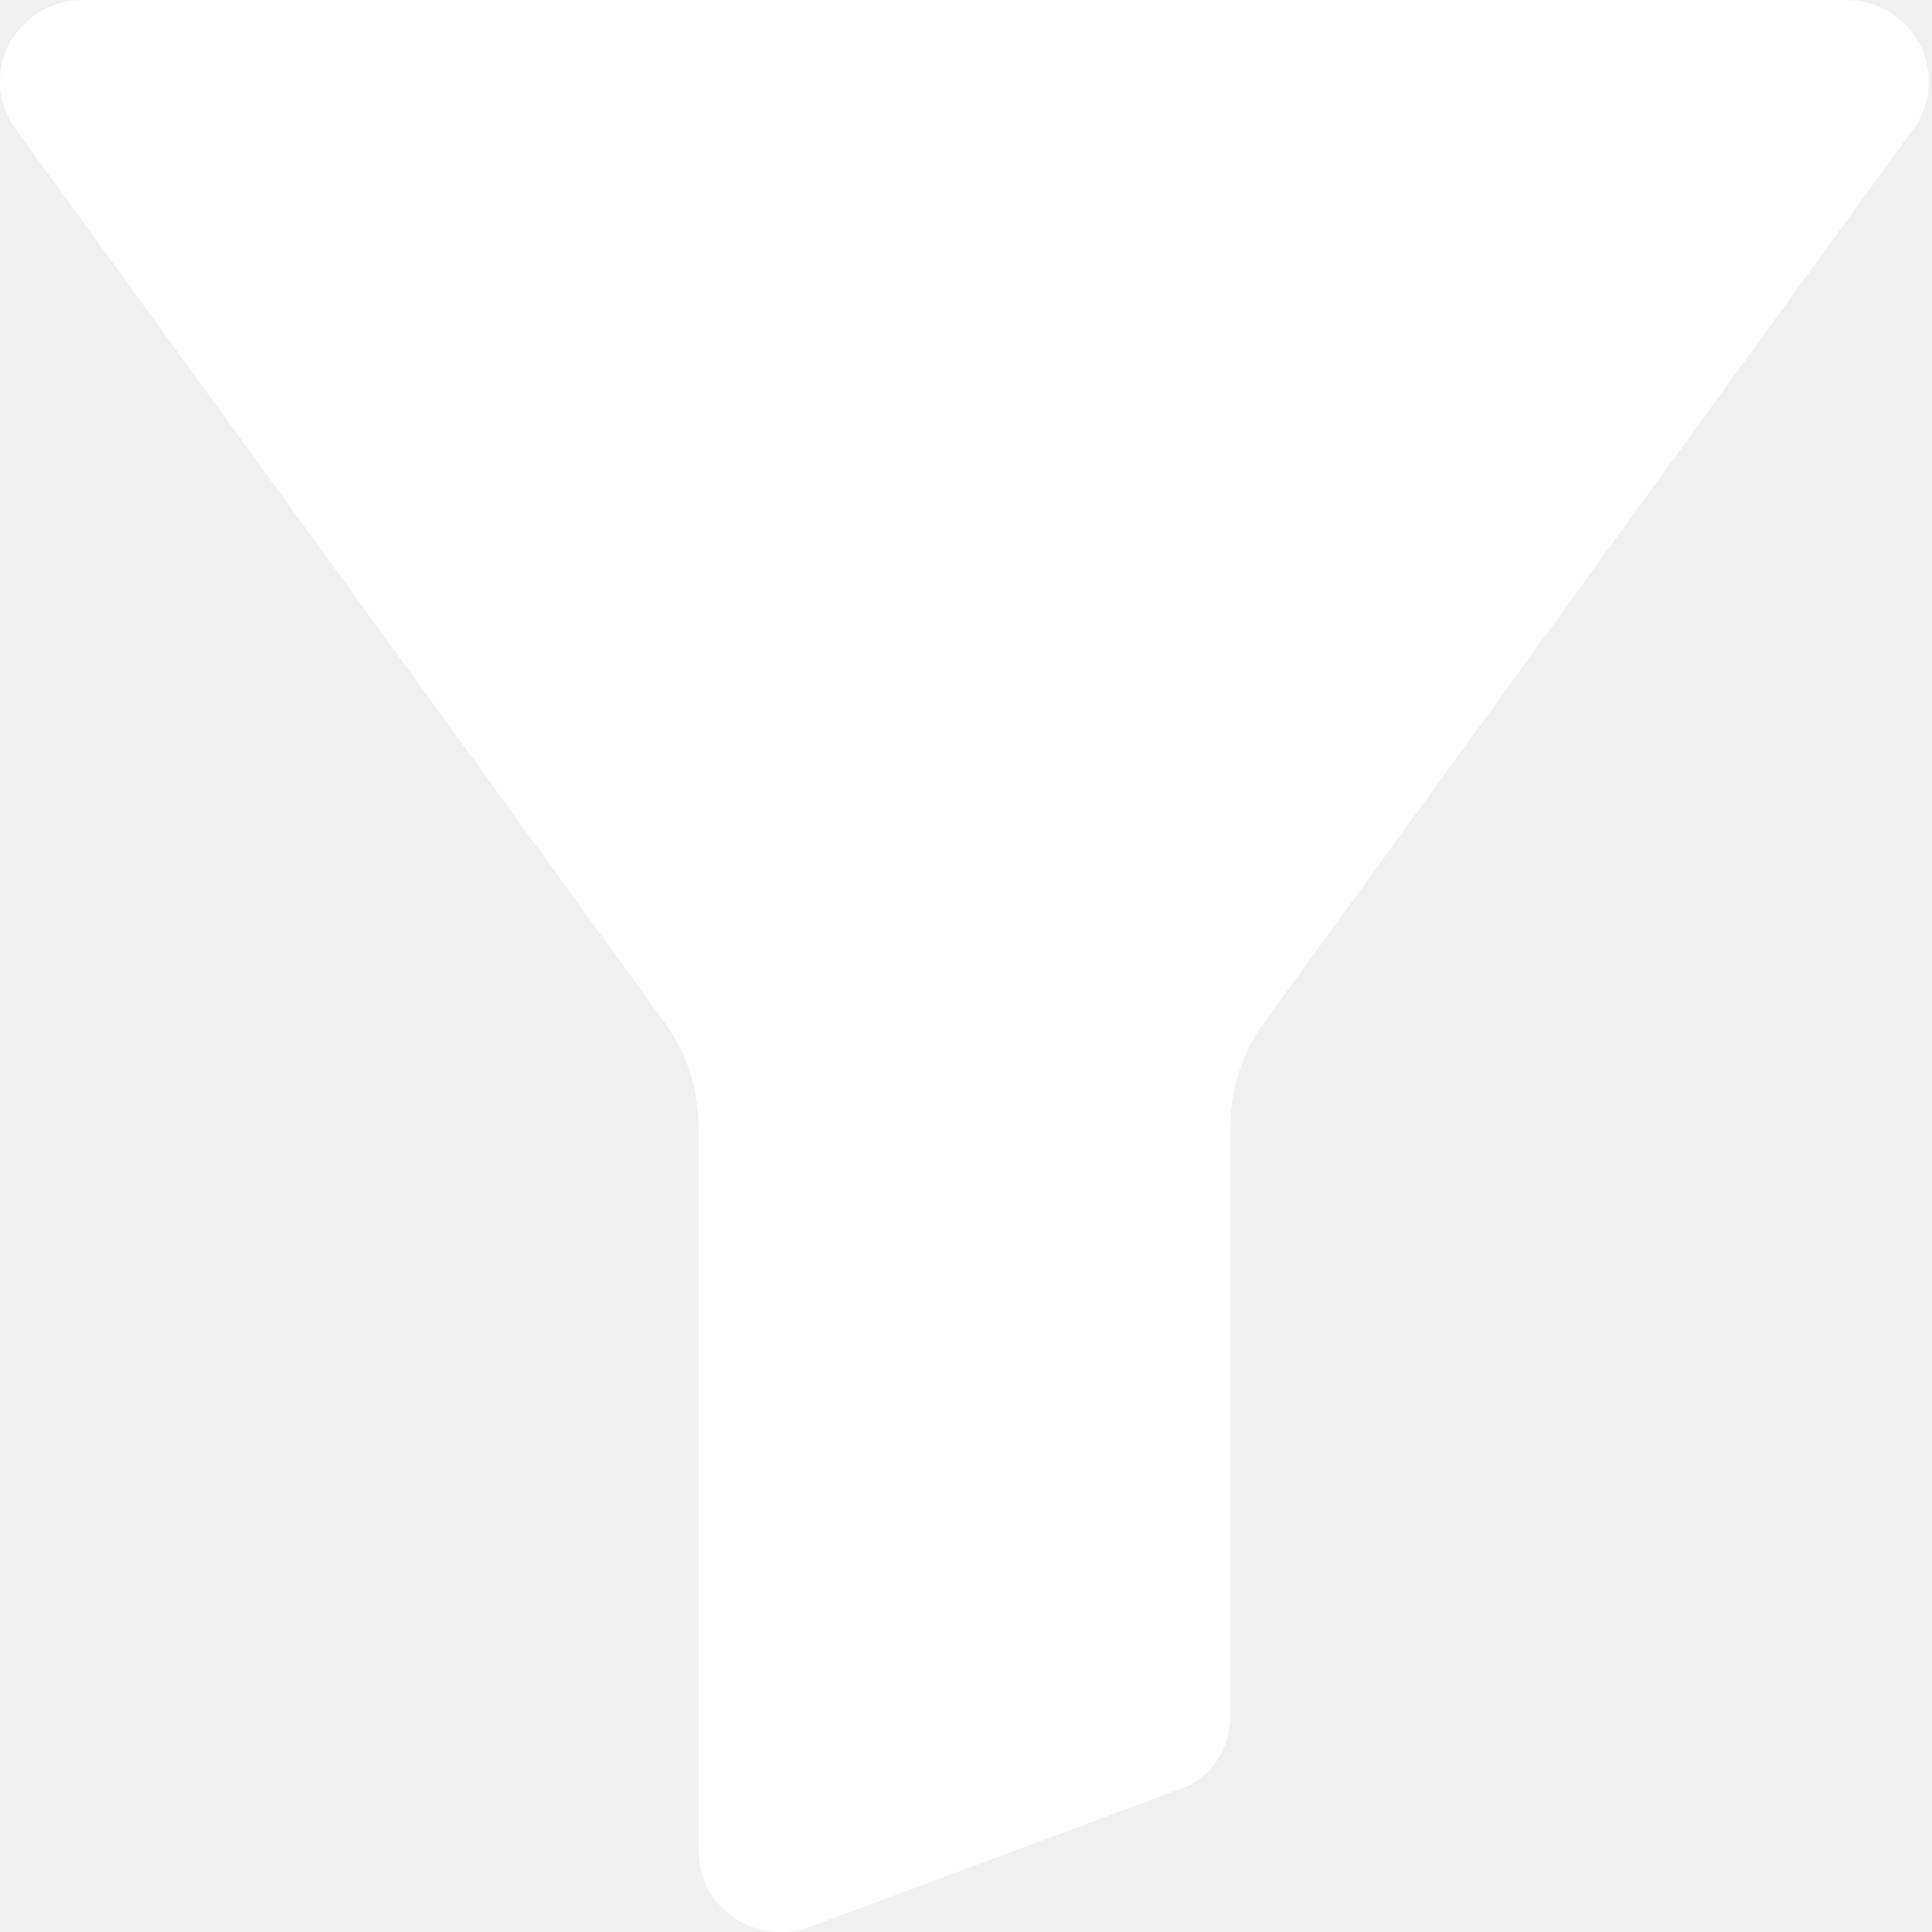
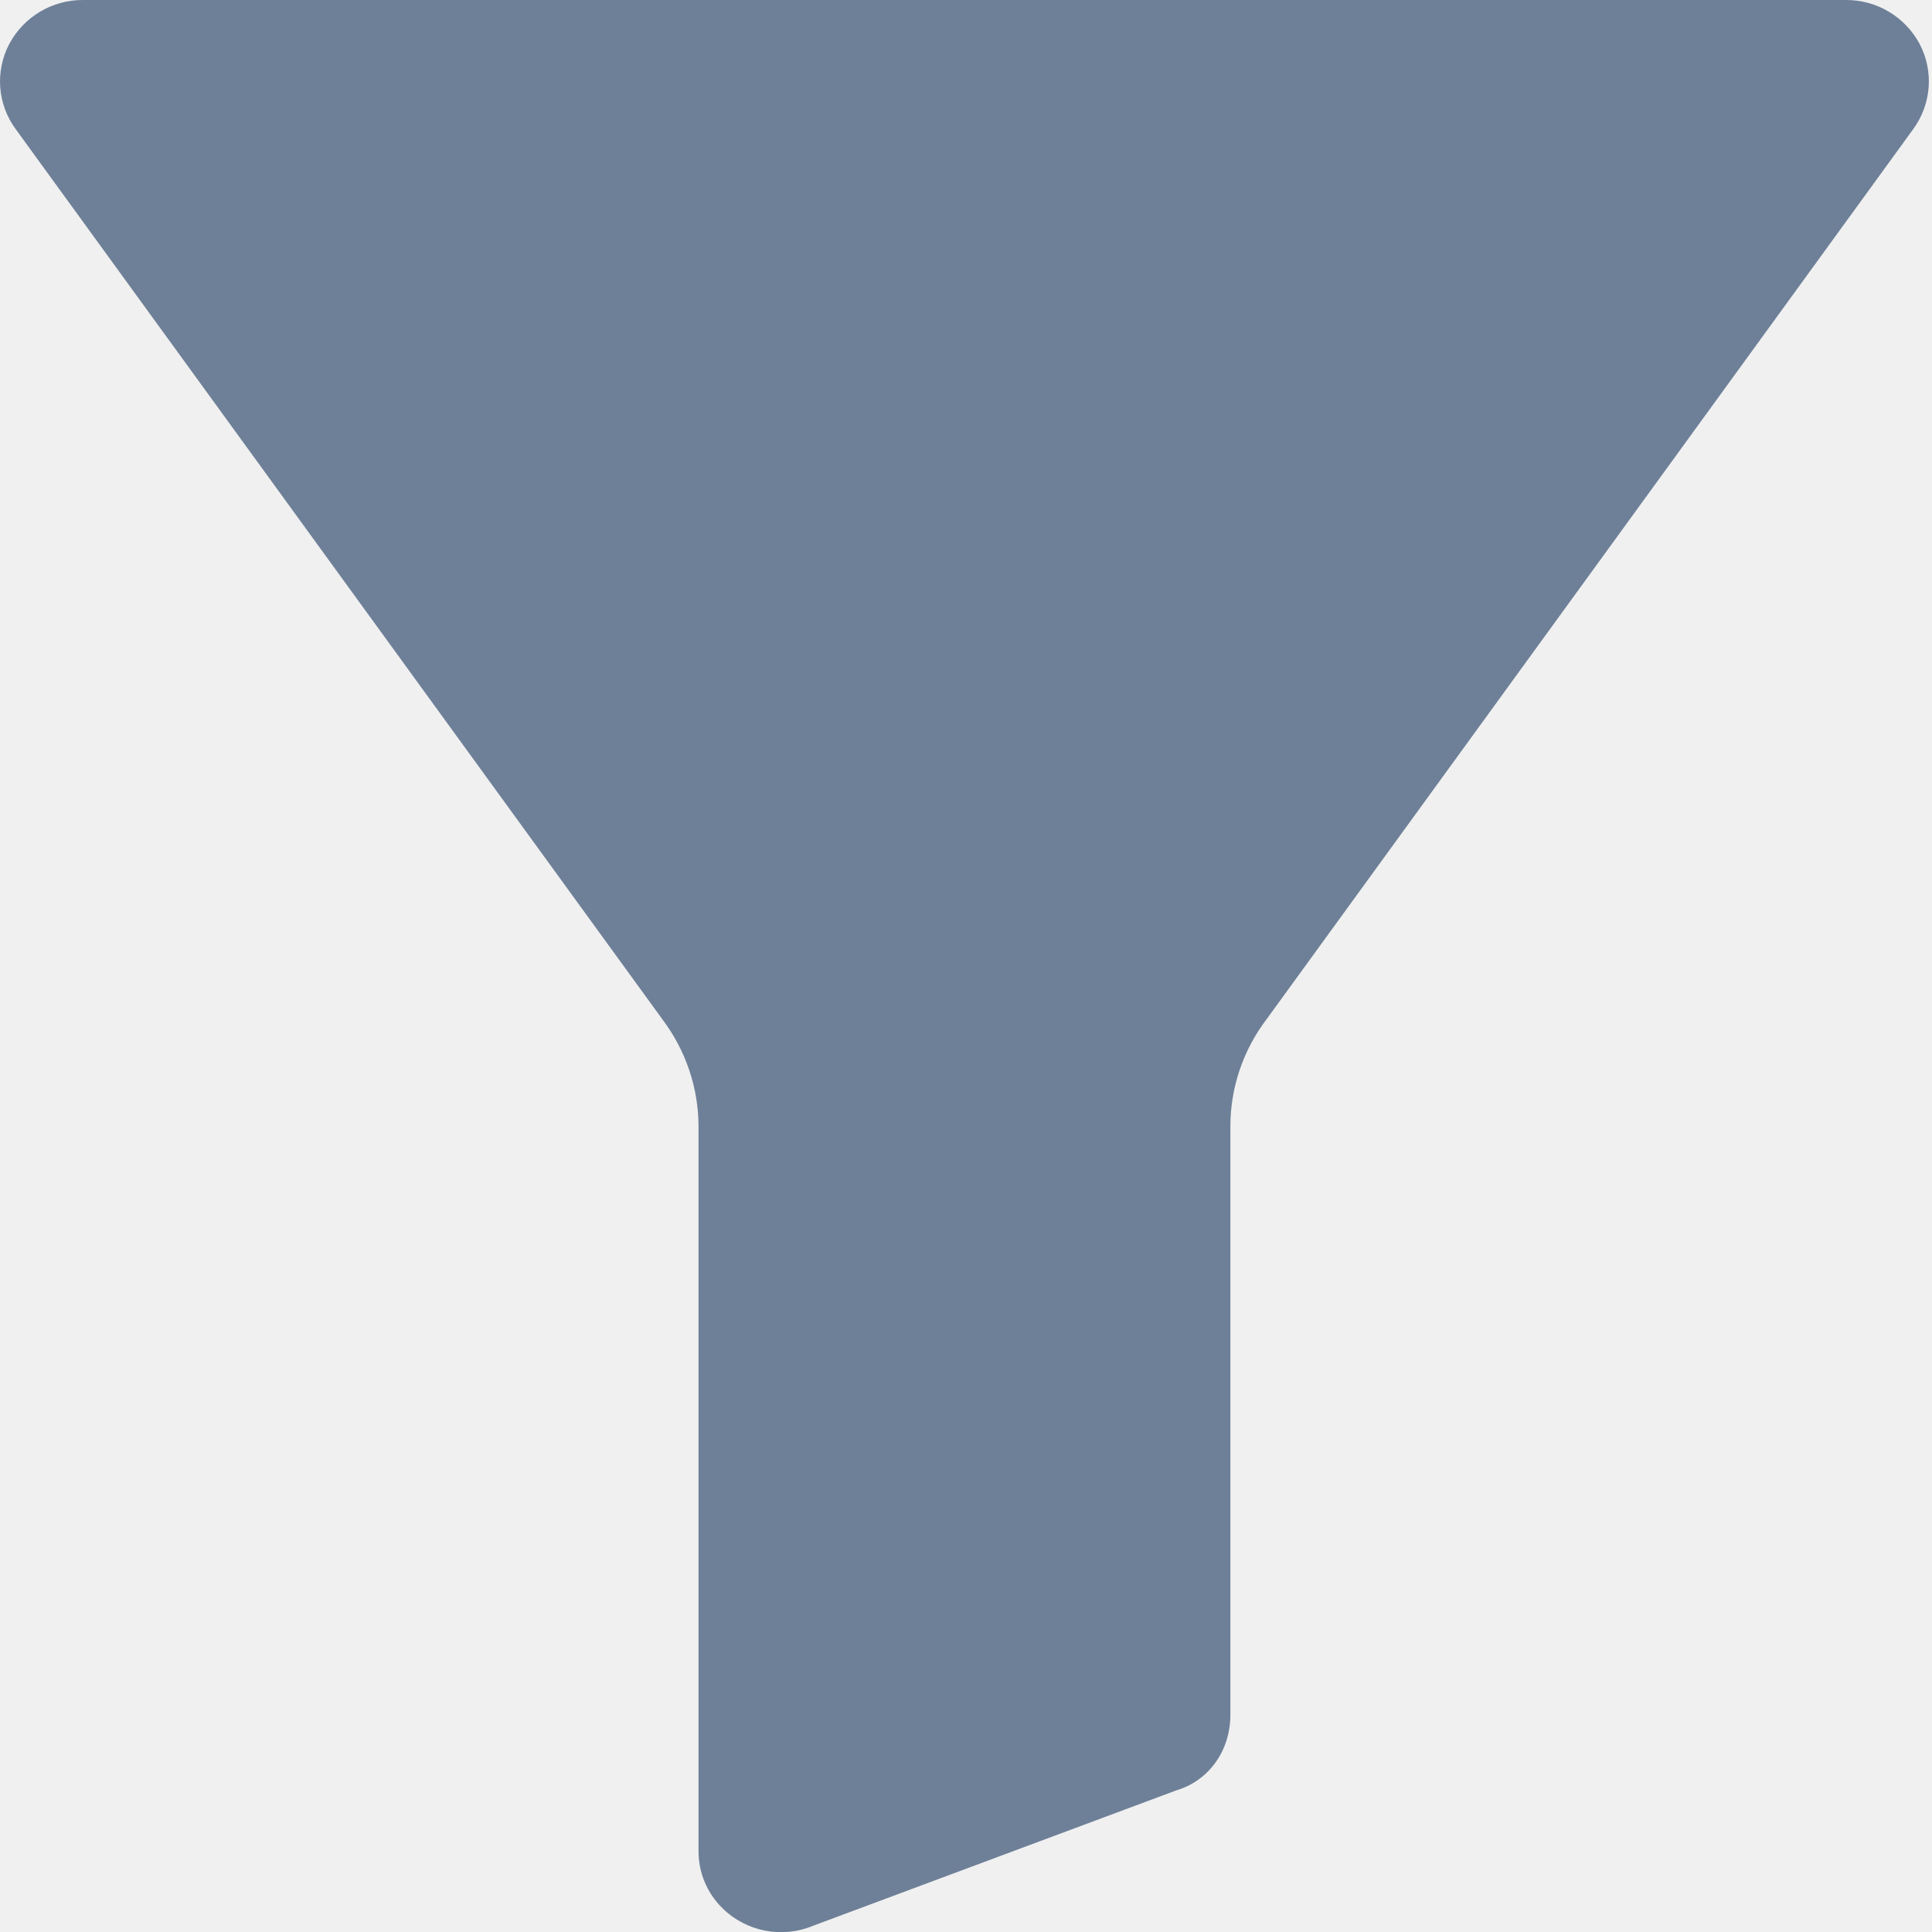
<svg xmlns="http://www.w3.org/2000/svg" width="20" height="20">
-   <path d="M19.108 0H.86a.86.86 0 00-.764.455.833.833 0 00.068.884l6.685 9.202.007.01c.242.32.374.708.375 1.107v7.502a.825.825 0 00.248.594.865.865 0 00.942.18l3.756-1.4c.337-.1.56-.41.56-.784v-6.092c0-.399.132-.787.375-1.108l.007-.009 6.685-9.202c.19-.26.217-.6.068-.884A.86.86 0 0019.108 0z" fill="#FFFFFF" fill-rule="nonzero" />
+   <path d="M19.108 0H.86a.86.86 0 00-.764.455.833.833 0 00.068.884l6.685 9.202.007.01c.242.32.374.708.375 1.107v7.502a.825.825 0 00.248.594.865.865 0 00.942.18l3.756-1.4c.337-.1.56-.41.56-.784v-6.092c0-.399.132-.787.375-1.108l.007-.009 6.685-9.202c.19-.26.217-.6.068-.884A.86.86 0 0019.108 0z" fill="#6E8098" fill-rule="nonzero" />
</svg>
